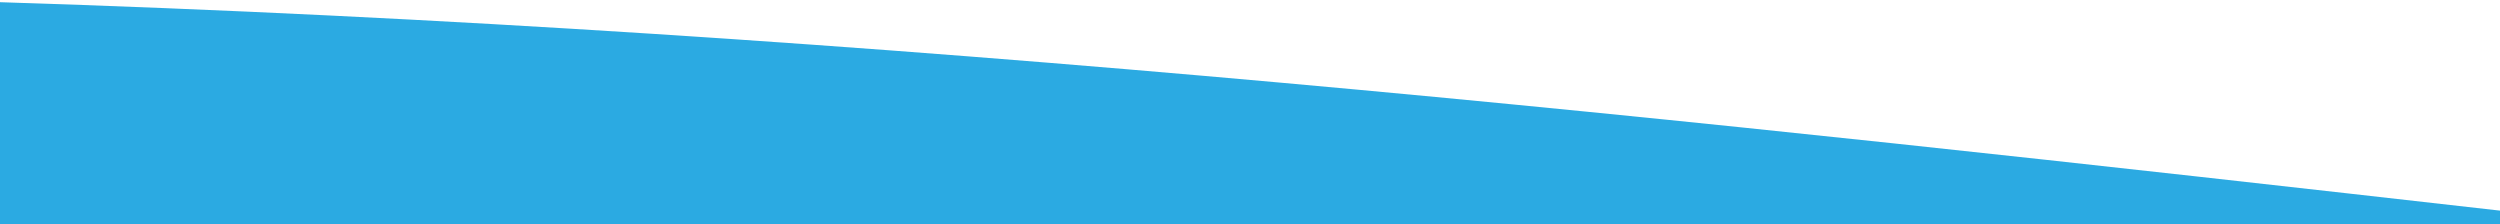
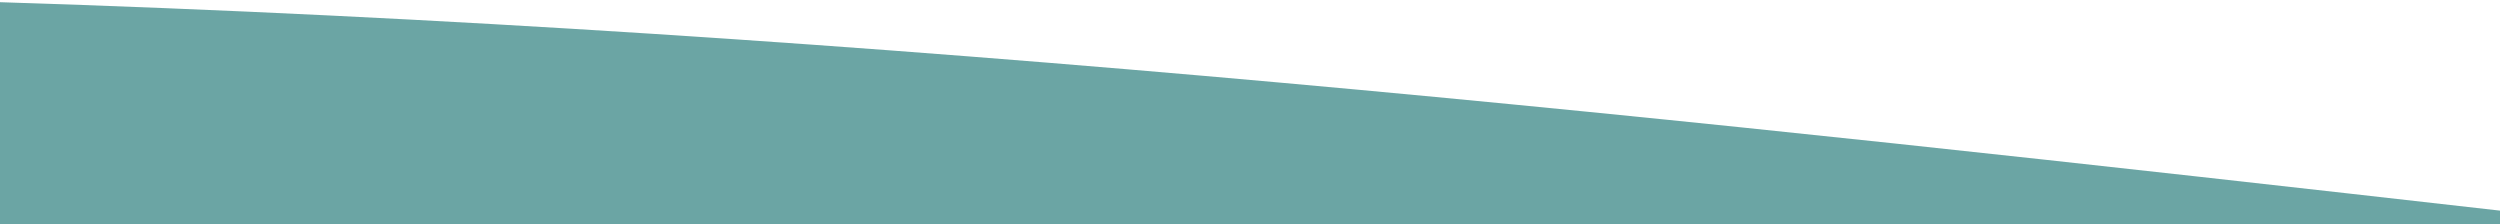
<svg xmlns="http://www.w3.org/2000/svg" width="280" height="25" viewBox="0 0 280 25" id="svg9103" version="1.1">
  <defs id="defs9105" />
  <g id="layer1" transform="translate(0,-1027.362)">
-     <path style="fill:#2baae2;fill-opacity:1;fill-rule:evenodd;stroke:none;stroke-width:1px;stroke-linecap:butt;stroke-linejoin:miter;stroke-opacity:1" d="m 0,-7.754 0,37.002 280,0 0,-13.658 C 189.889,5.365 99.439,-4.605 0,-7.754 Z" transform="translate(0,1035.362)" id="path9111-6" />
+     <path style="fill:#6ba5a4;fill-opacity:1;fill-rule:evenodd;stroke:none;stroke-width:1px;stroke-linecap:butt;stroke-linejoin:miter;stroke-opacity:1" d="m 0,-7.754 0,37.002 280,0 0,-13.658 C 189.889,5.365 99.439,-4.605 0,-7.754 Z" transform="translate(0,1035.362)" id="path9111-6" />
  </g>
</svg>
